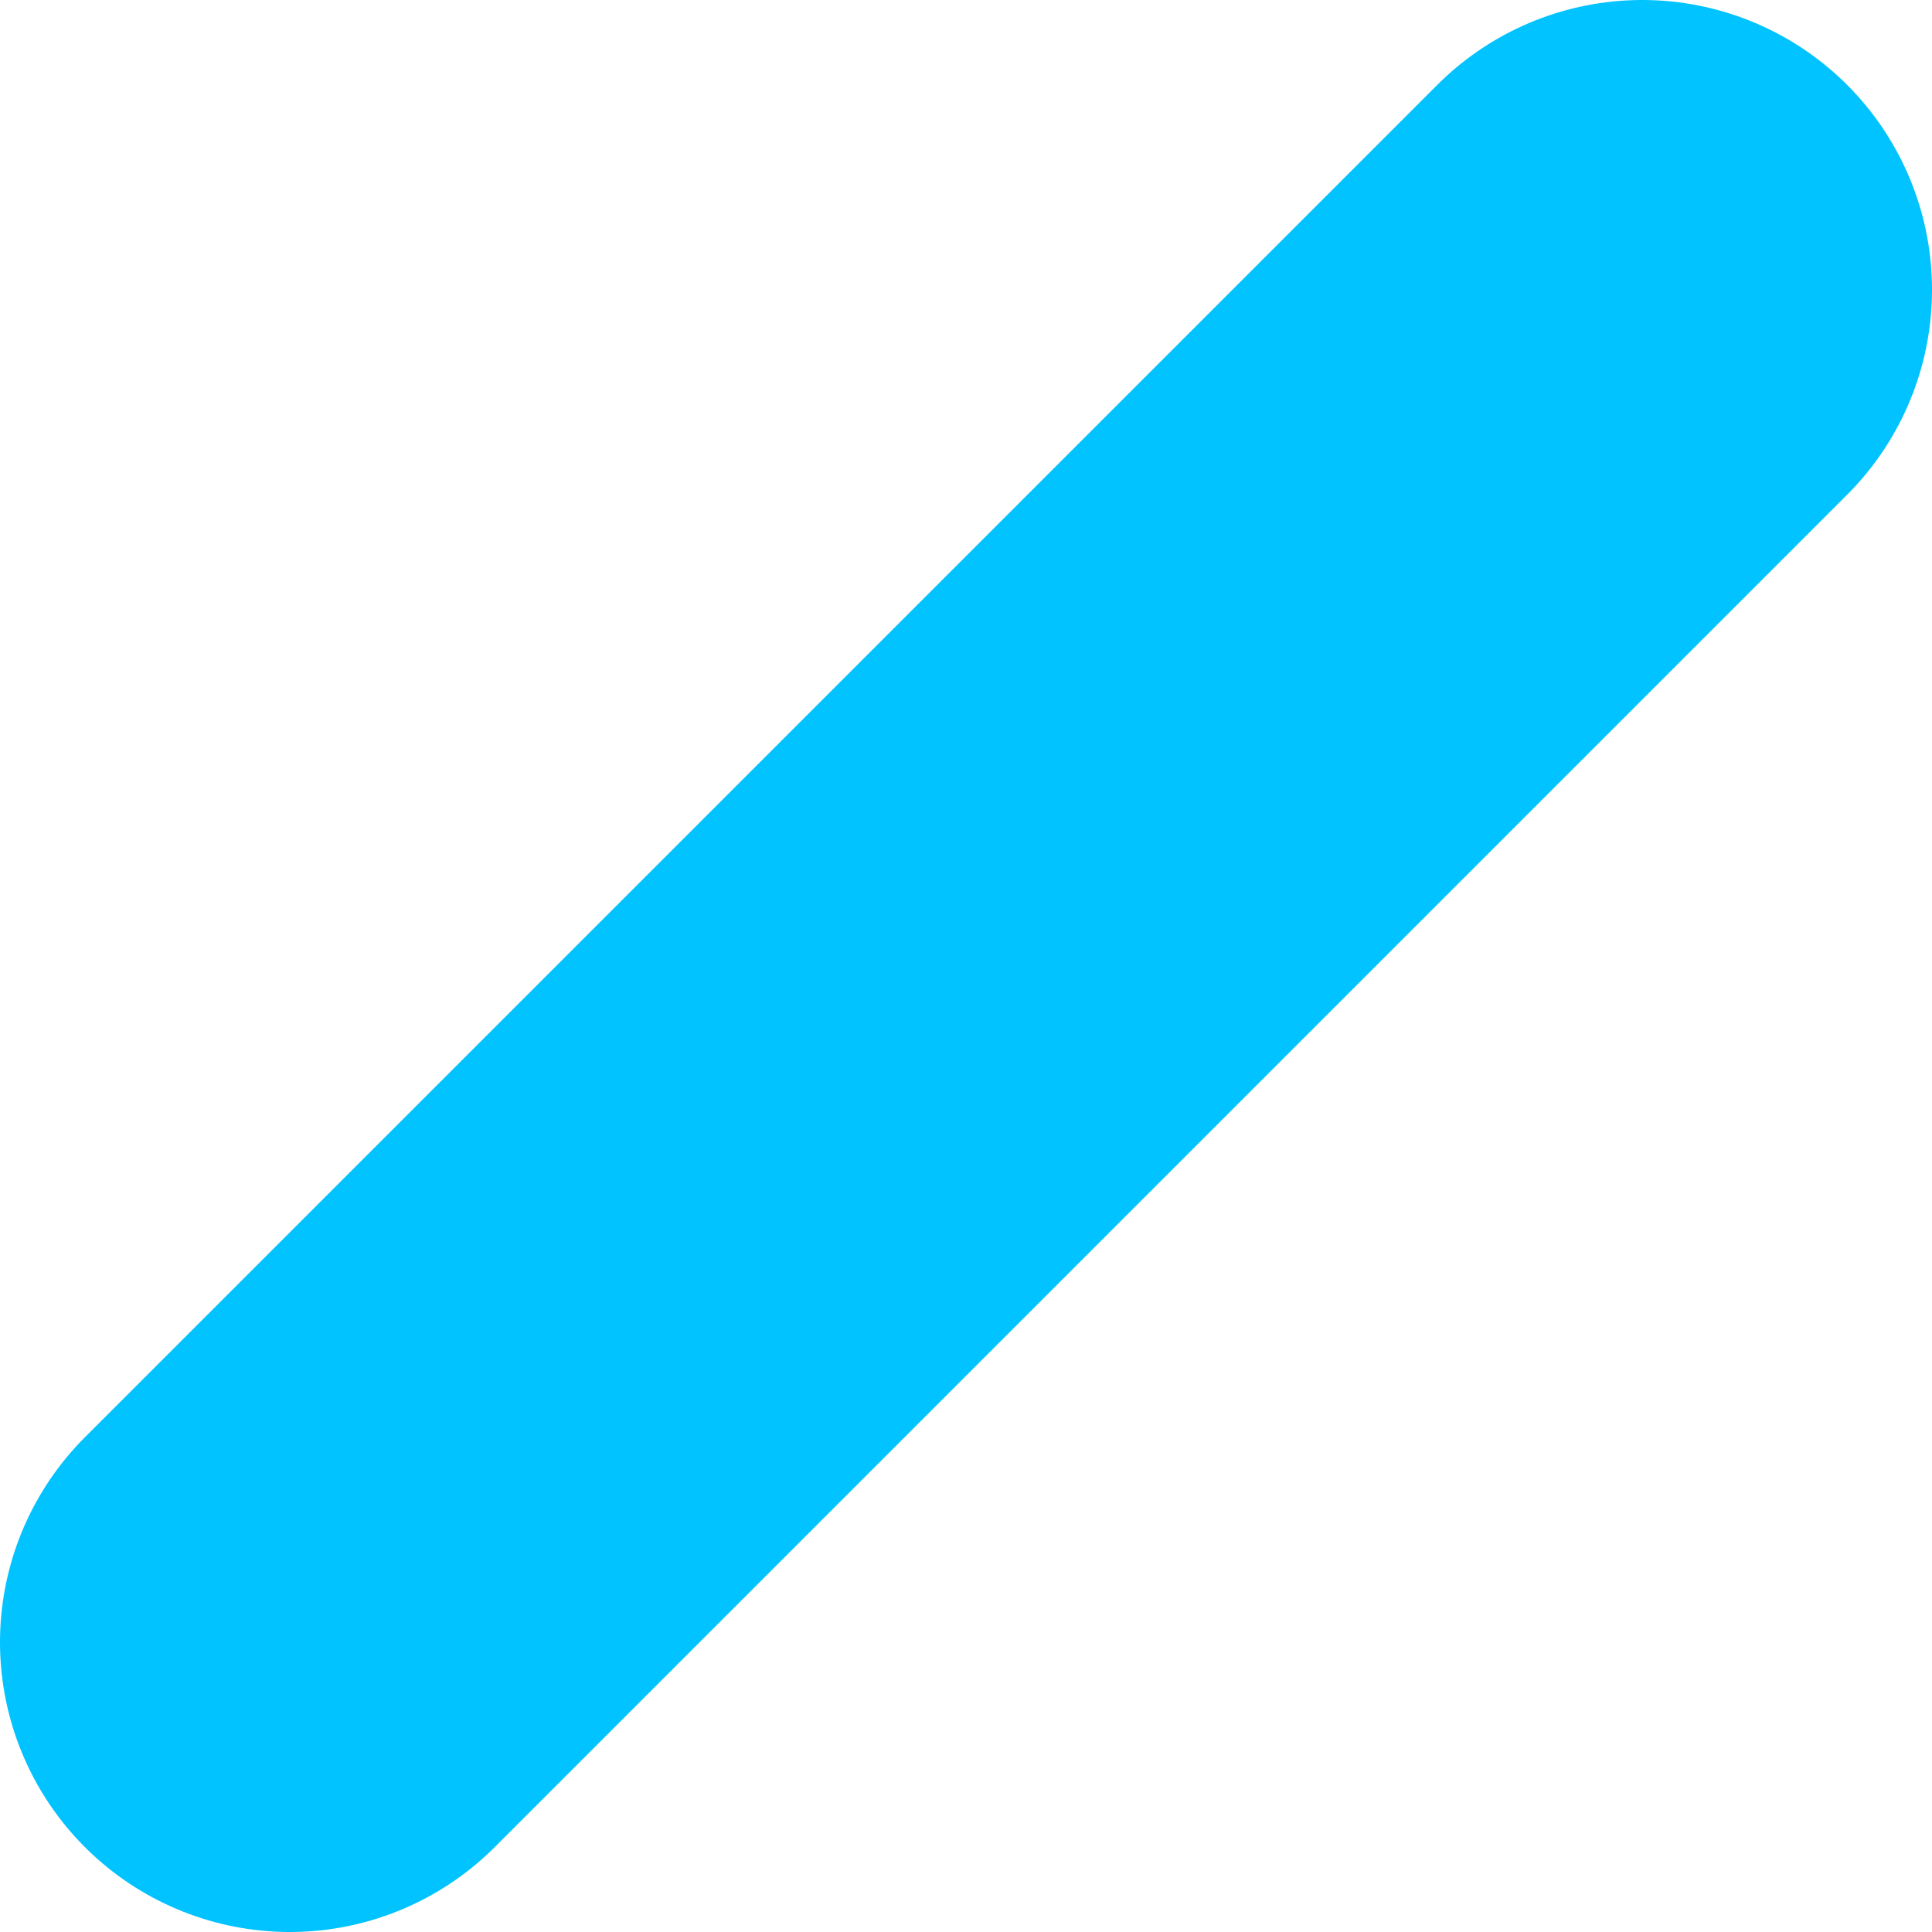
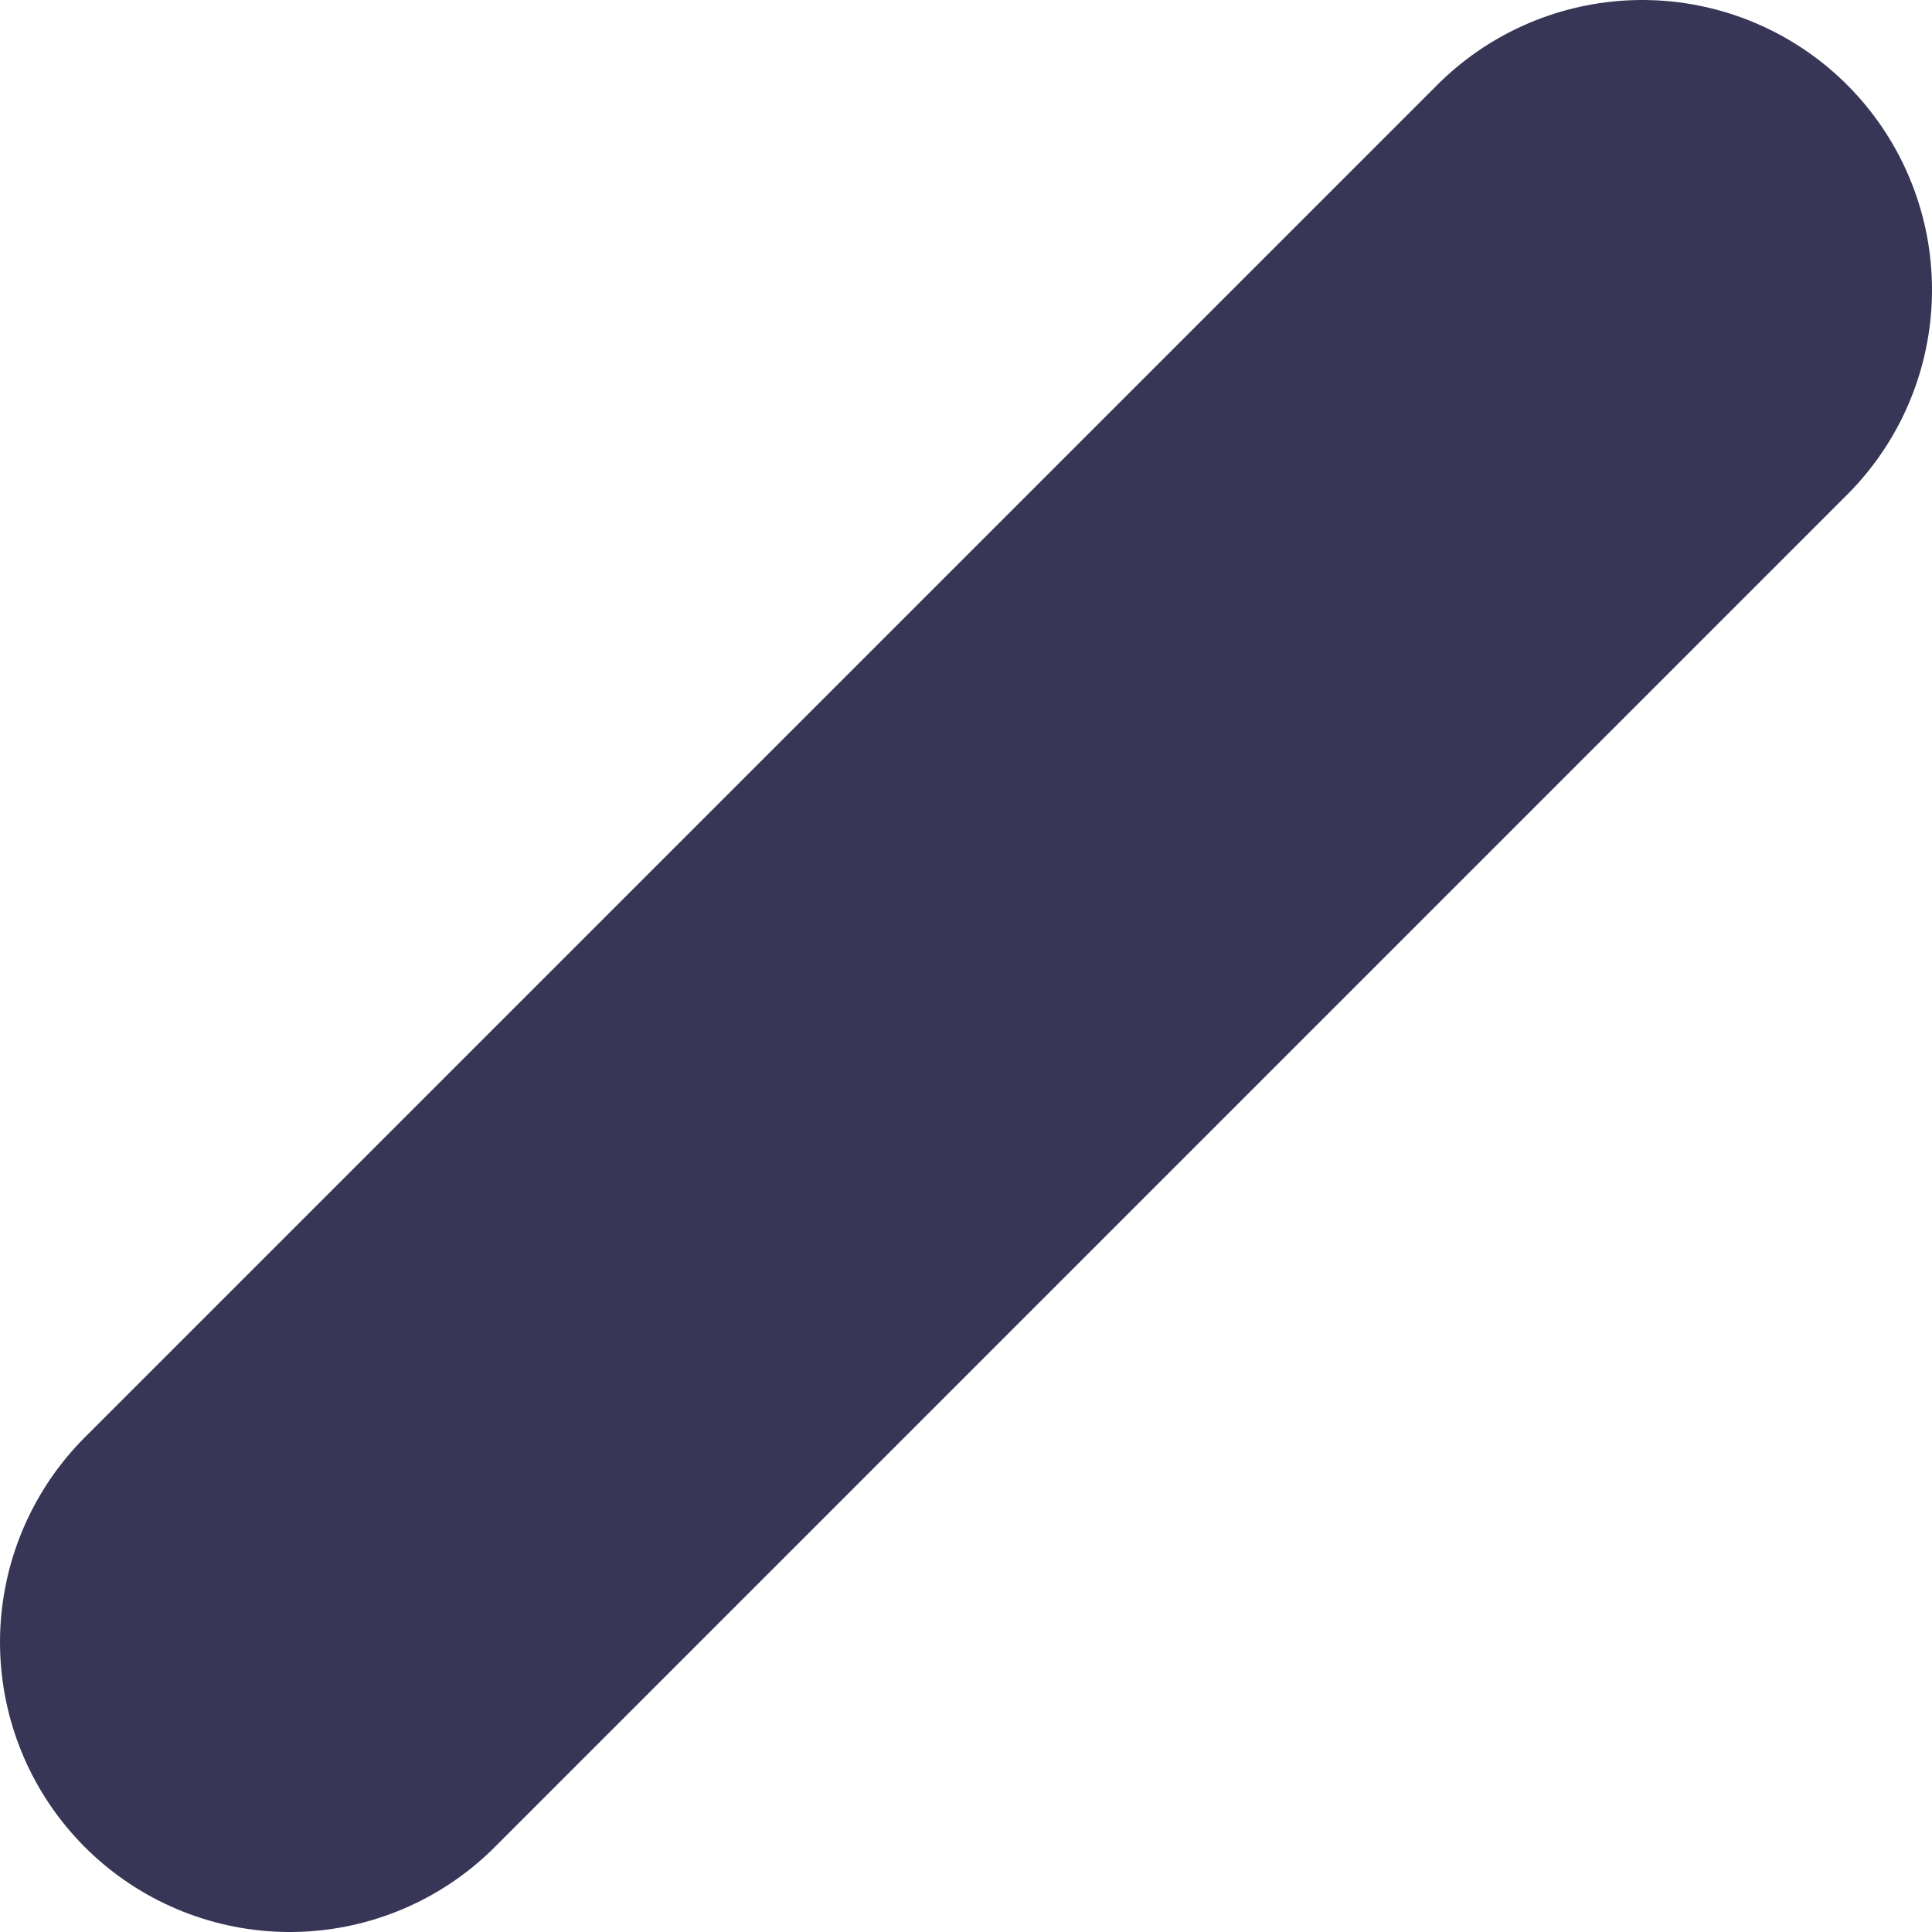
<svg xmlns="http://www.w3.org/2000/svg" width="20px" height="20px" viewBox="0,0,20,20" version="1.1">
-   <g stroke-linecap="round" stroke="#00c3ff" stroke-width="6">
+   <g stroke-linecap="round" stroke="#383657" stroke-width="6">
    <path d="M3,17 L17,3" />
  </g>
</svg>
